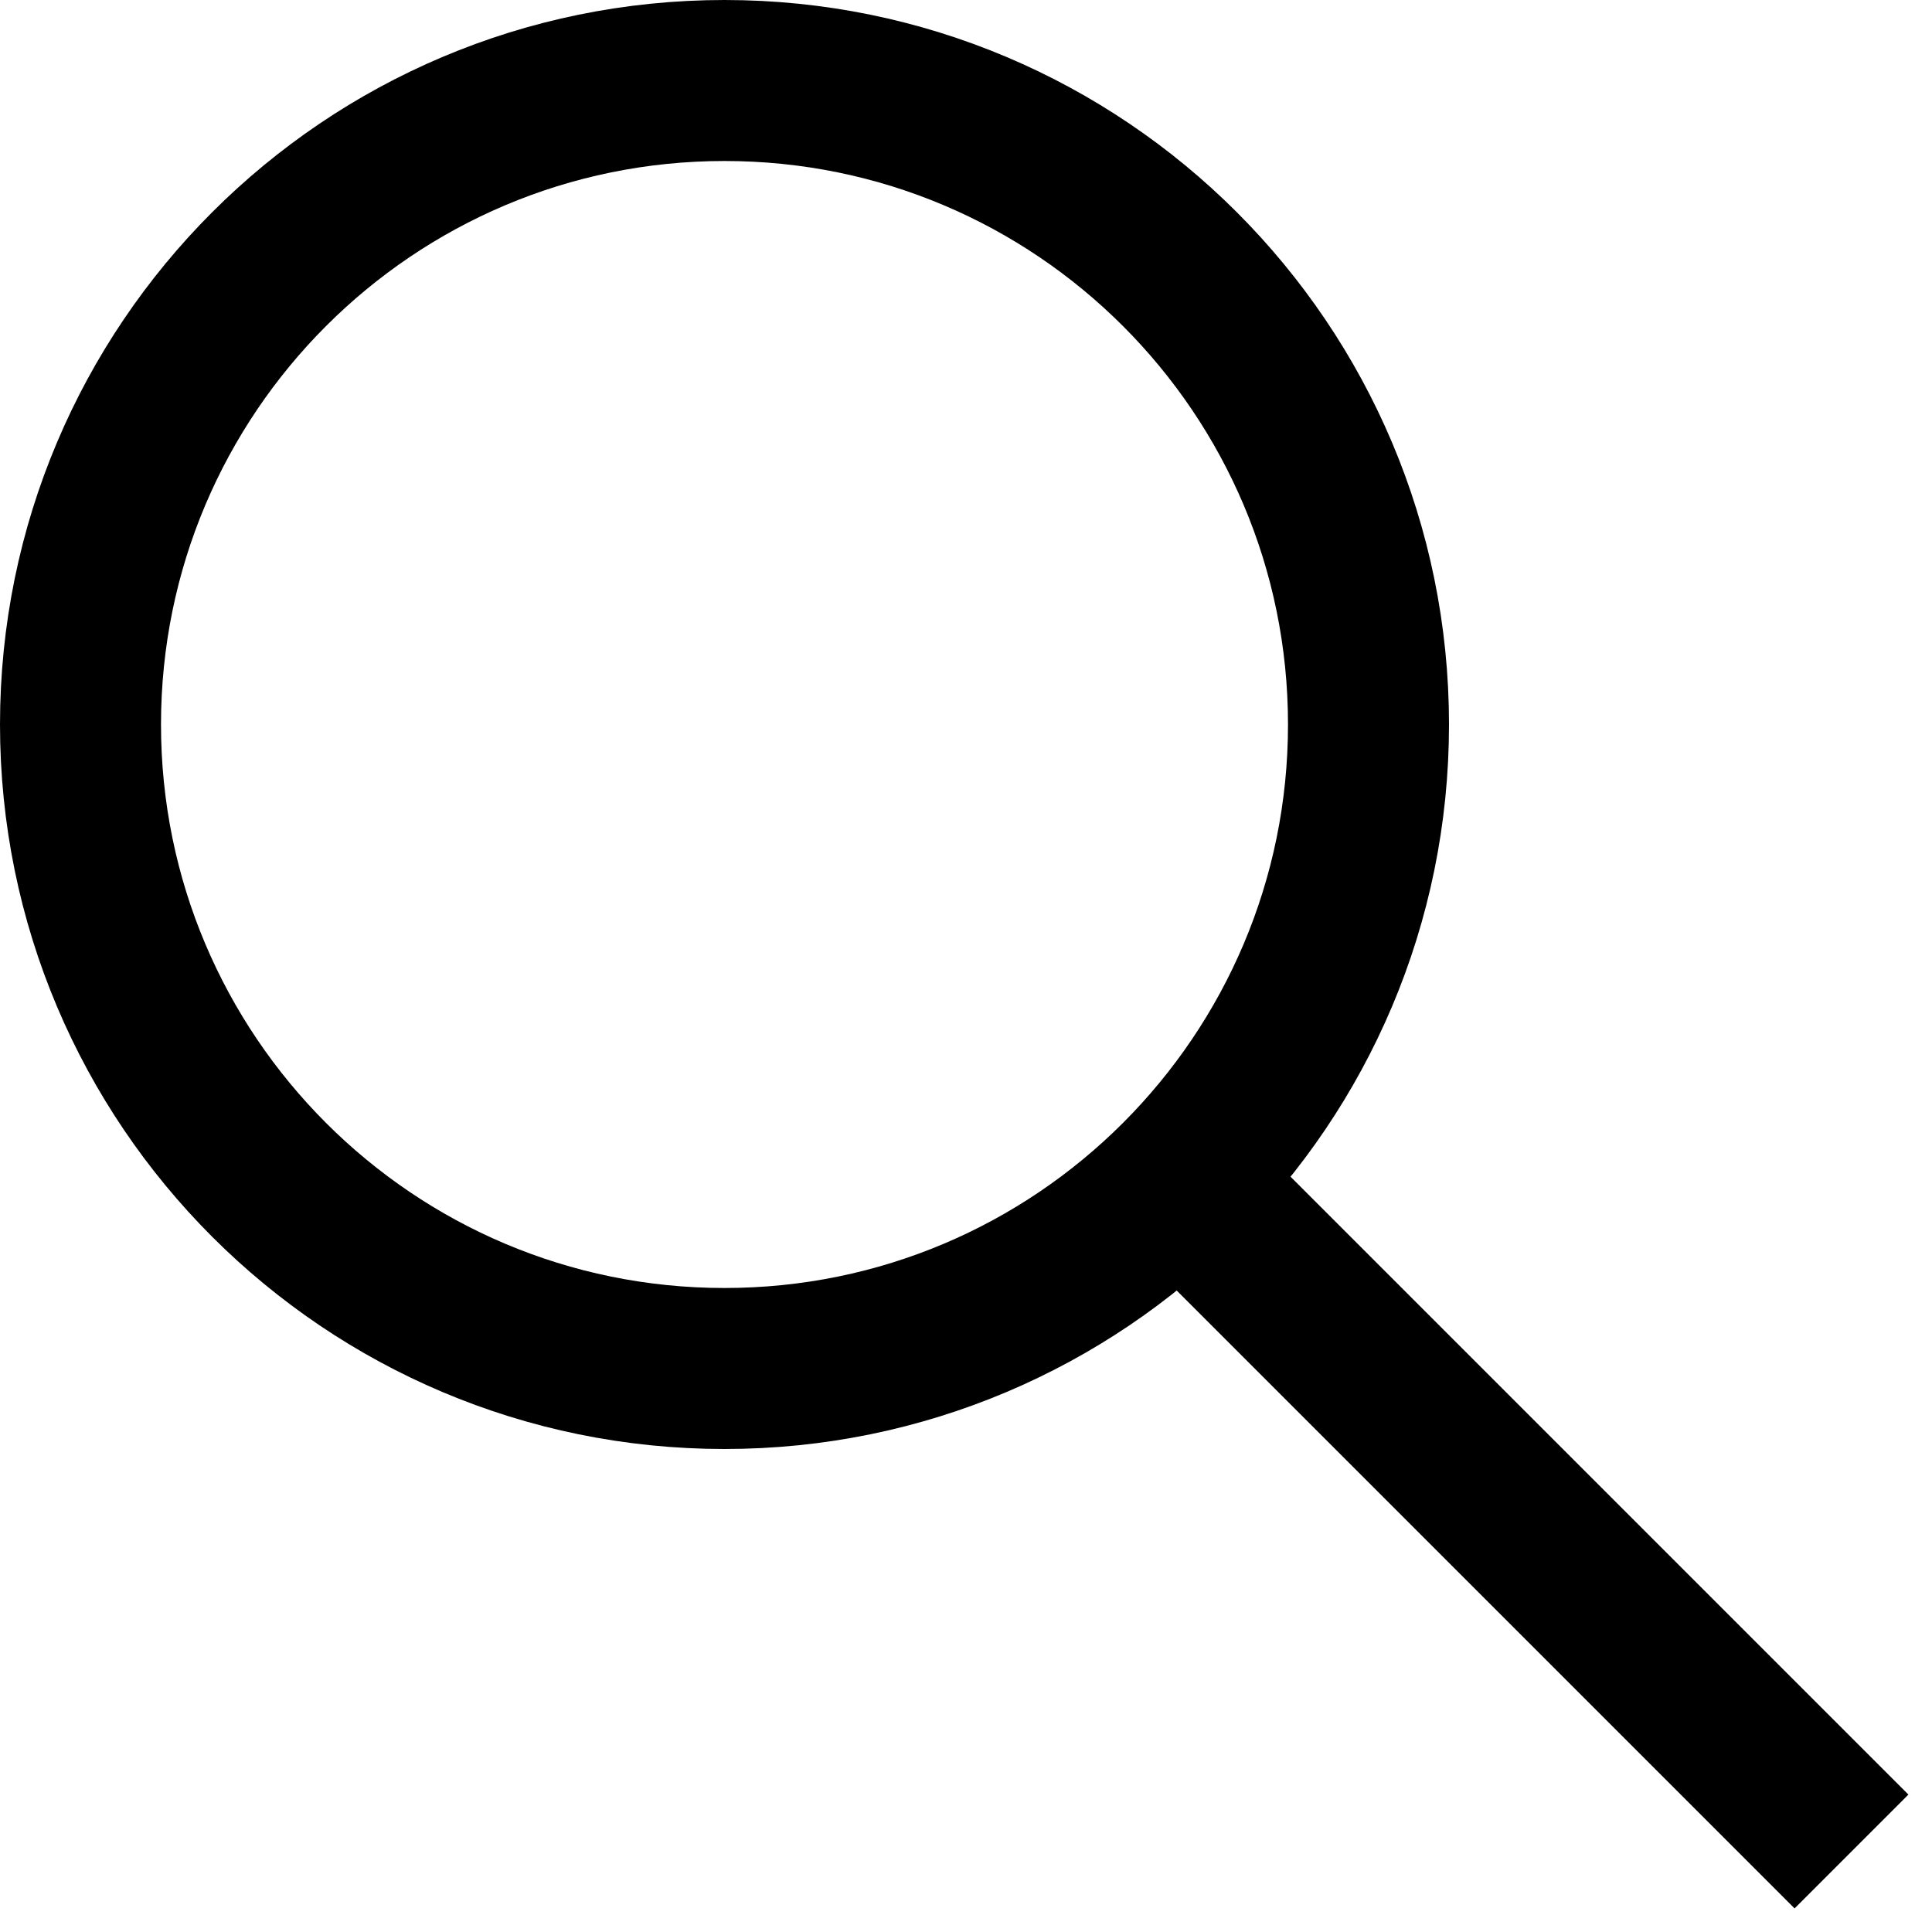
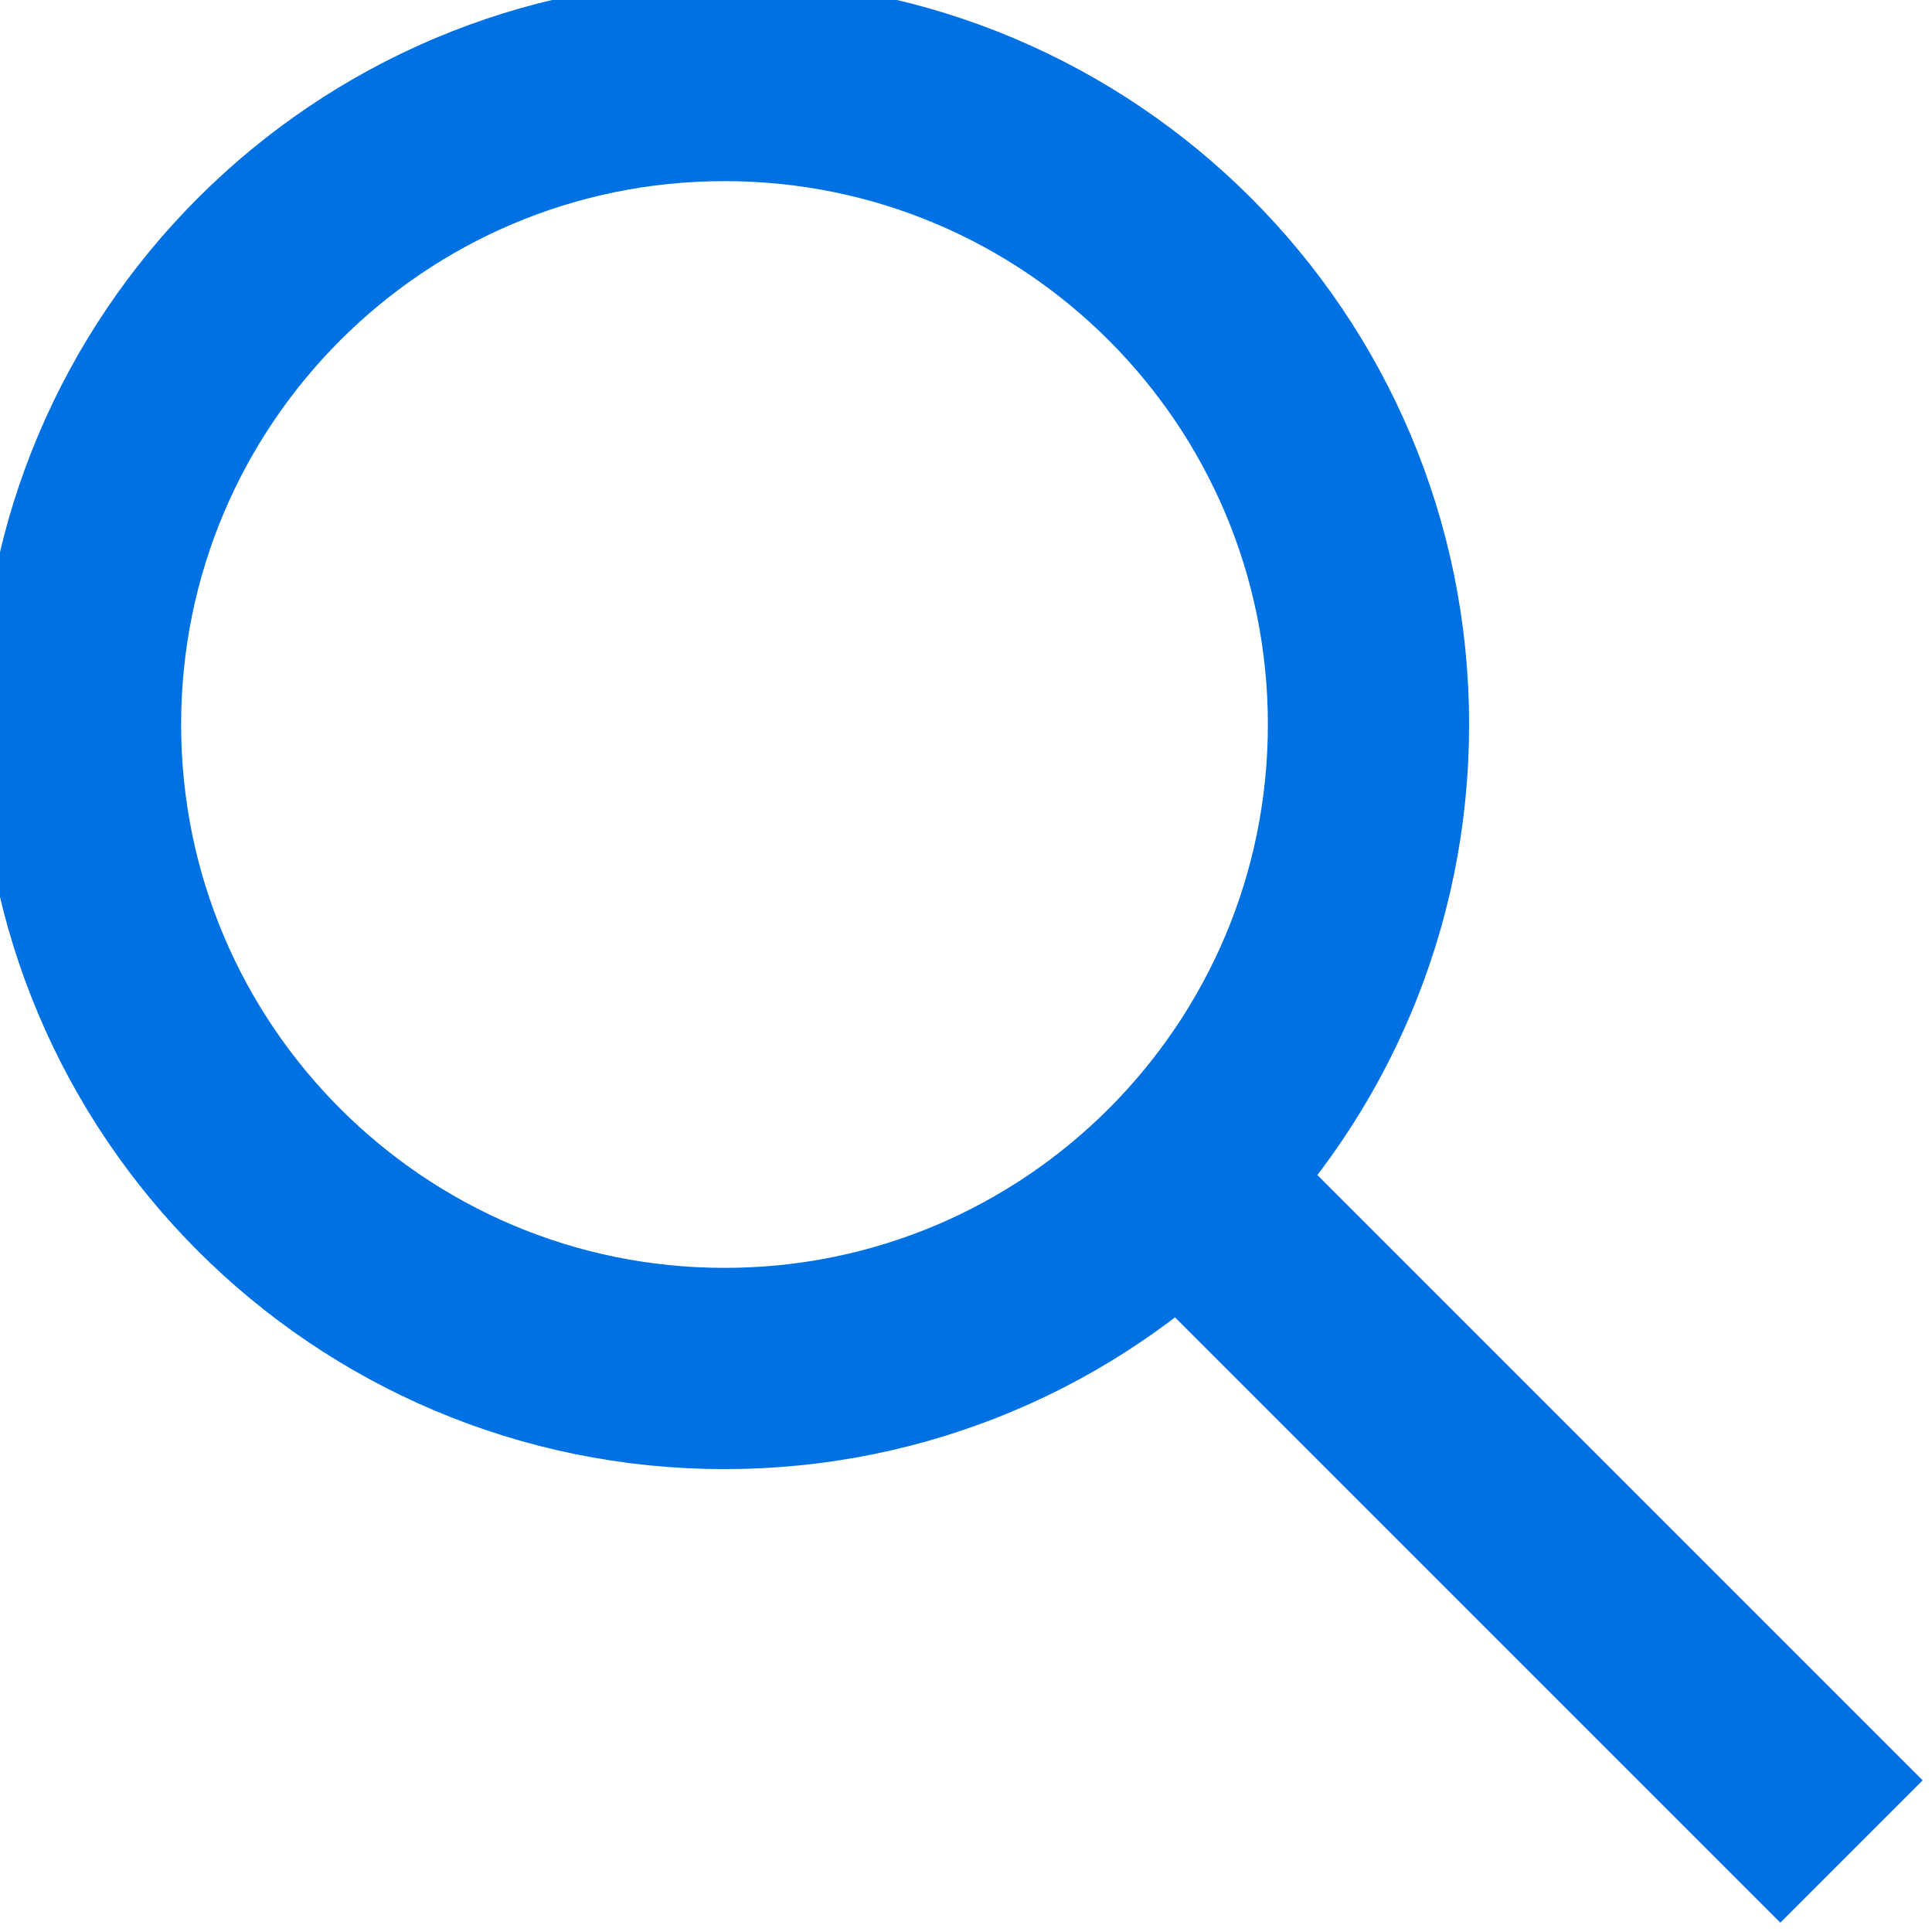
<svg xmlns="http://www.w3.org/2000/svg" width="12" height="12" viewBox="0 0 12 12" fill="none">
  <style>
        path, circle {
-             stroke: black;
+             stroke: rgb(0, 113, 227);
+             stroke-width: 1.25px
+ 
        }
        @media (prefers-color-scheme: dark) {
-             path, circle { stroke: rgb(221, 221, 221); }
+             path, circle { stroke: rgb(103, 179, 255); }
        }
    </style>
  <circle cx="4.5" cy="4.5" r="4" stroke="black" stroke-linecap="round" />
  <path d="M11.5 11.5L7.5 7.5" stroke="black" />
</svg>
